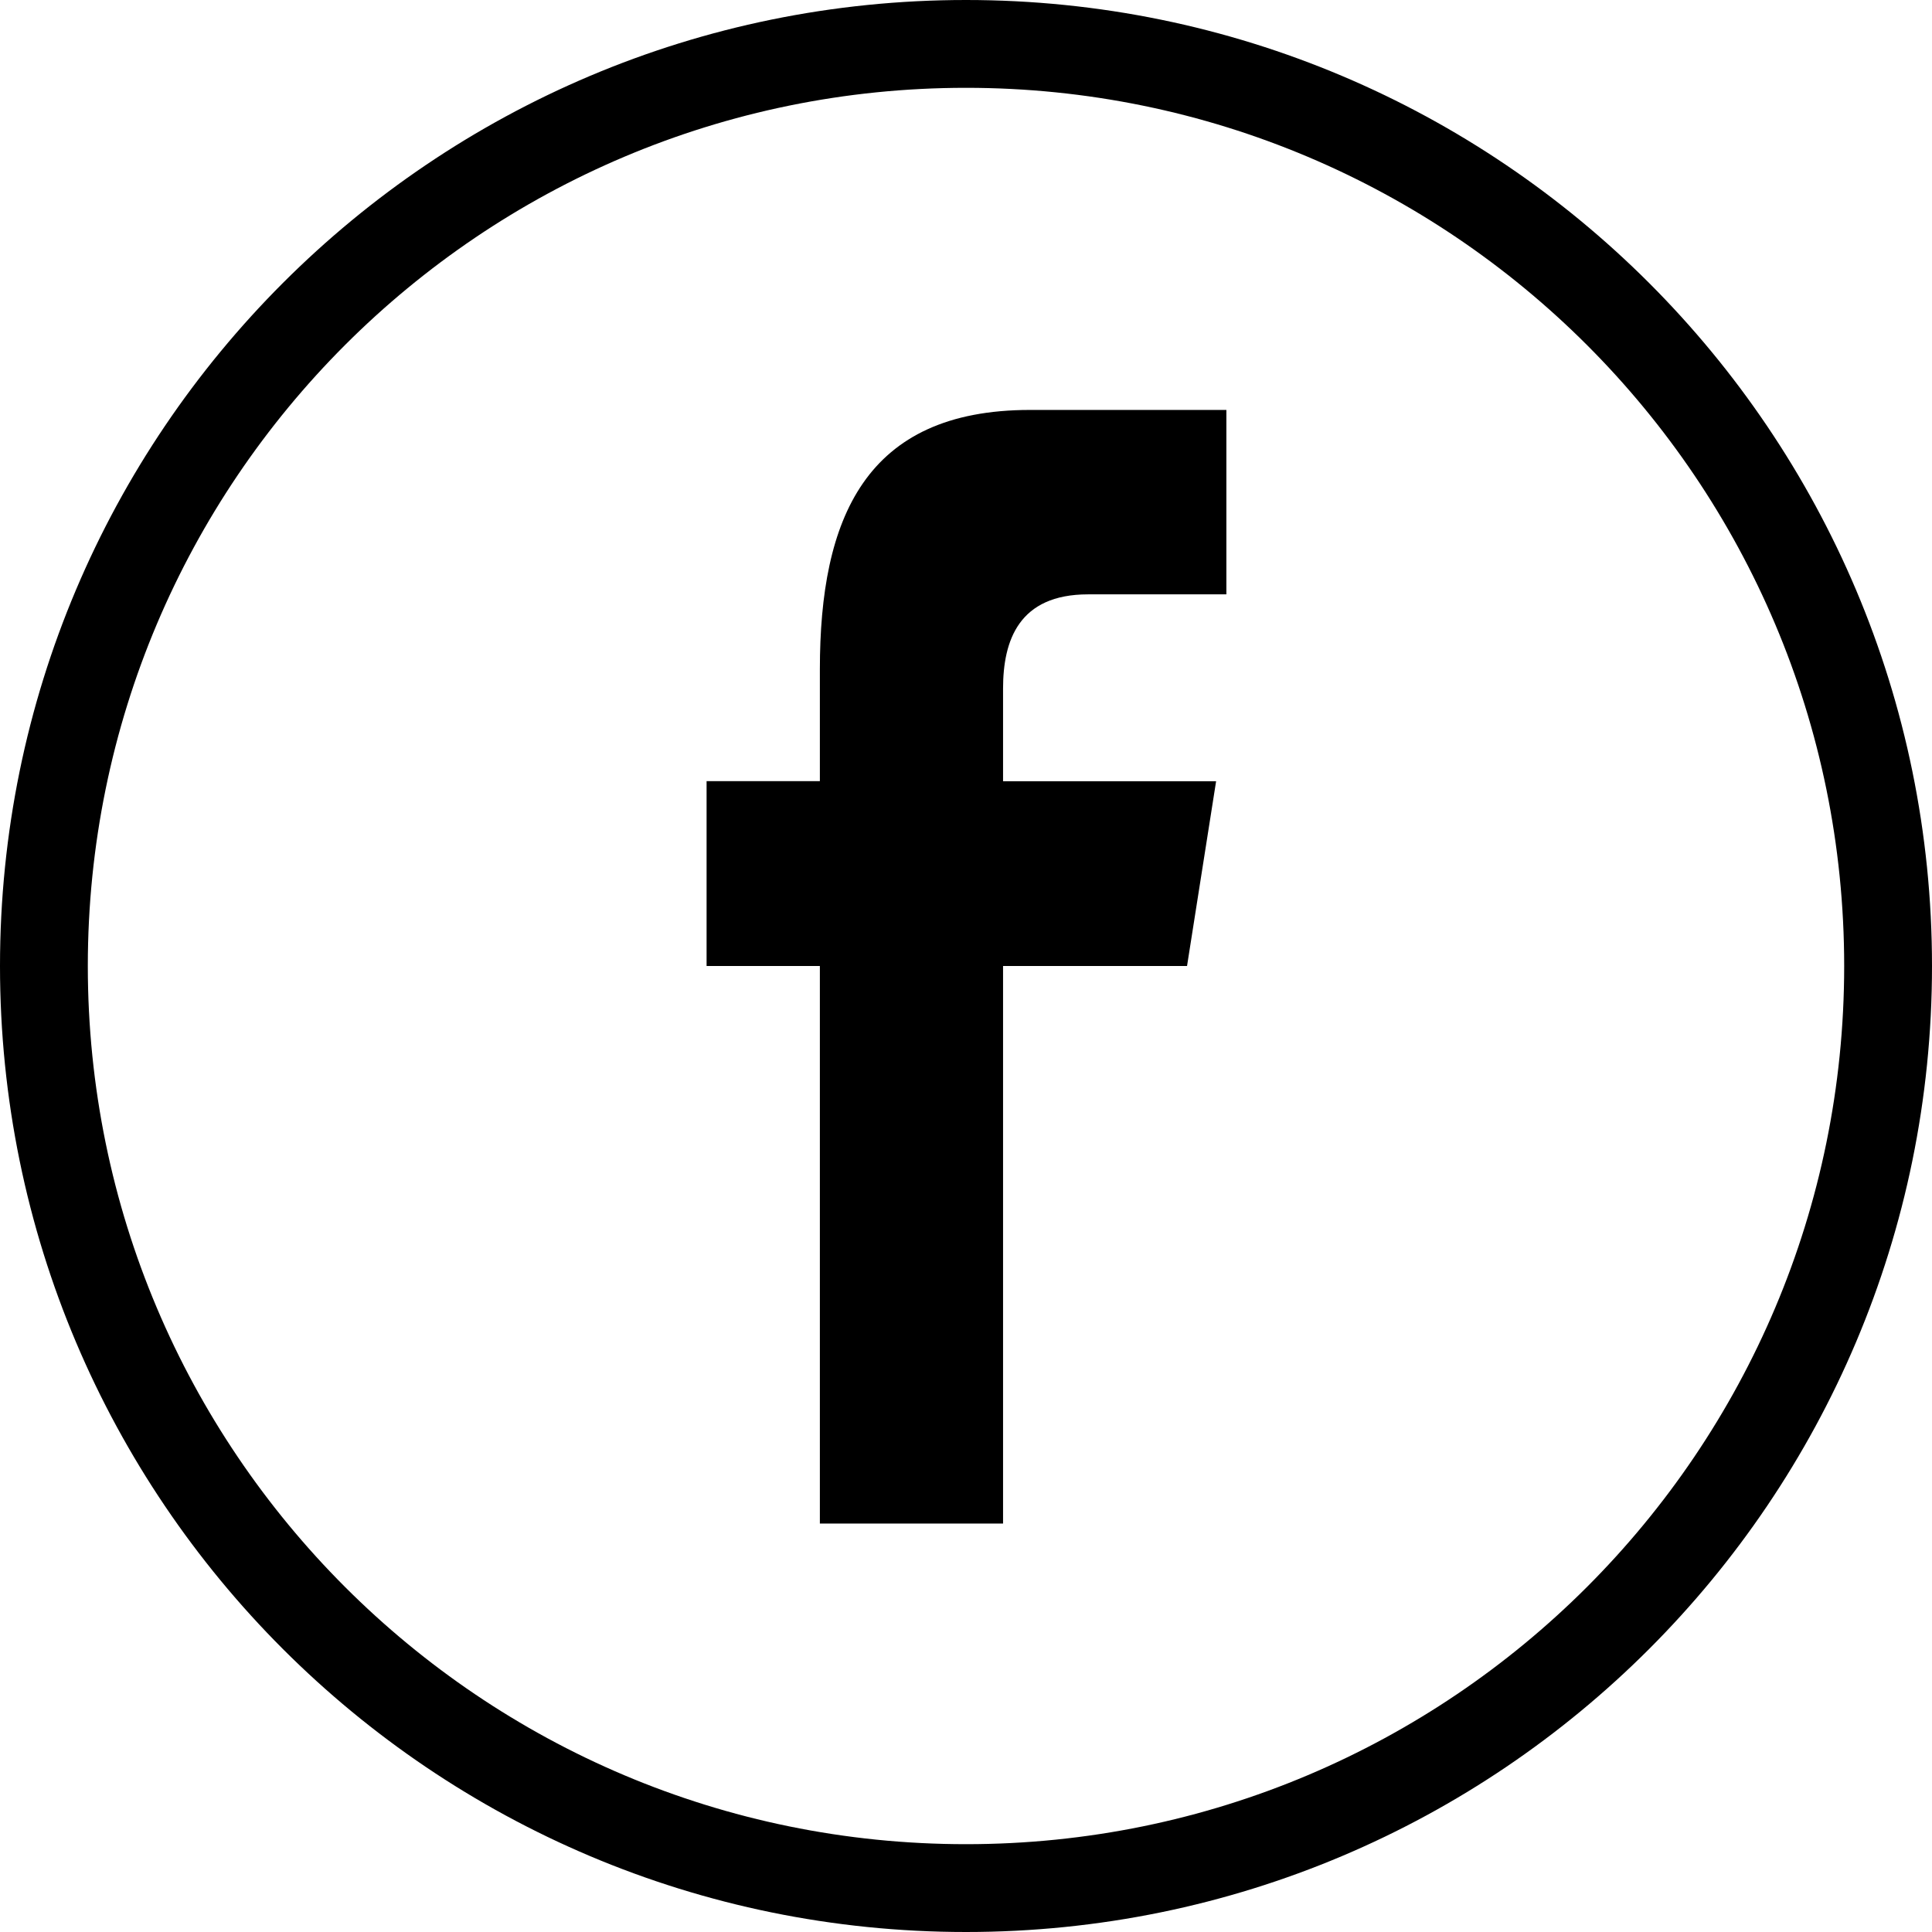
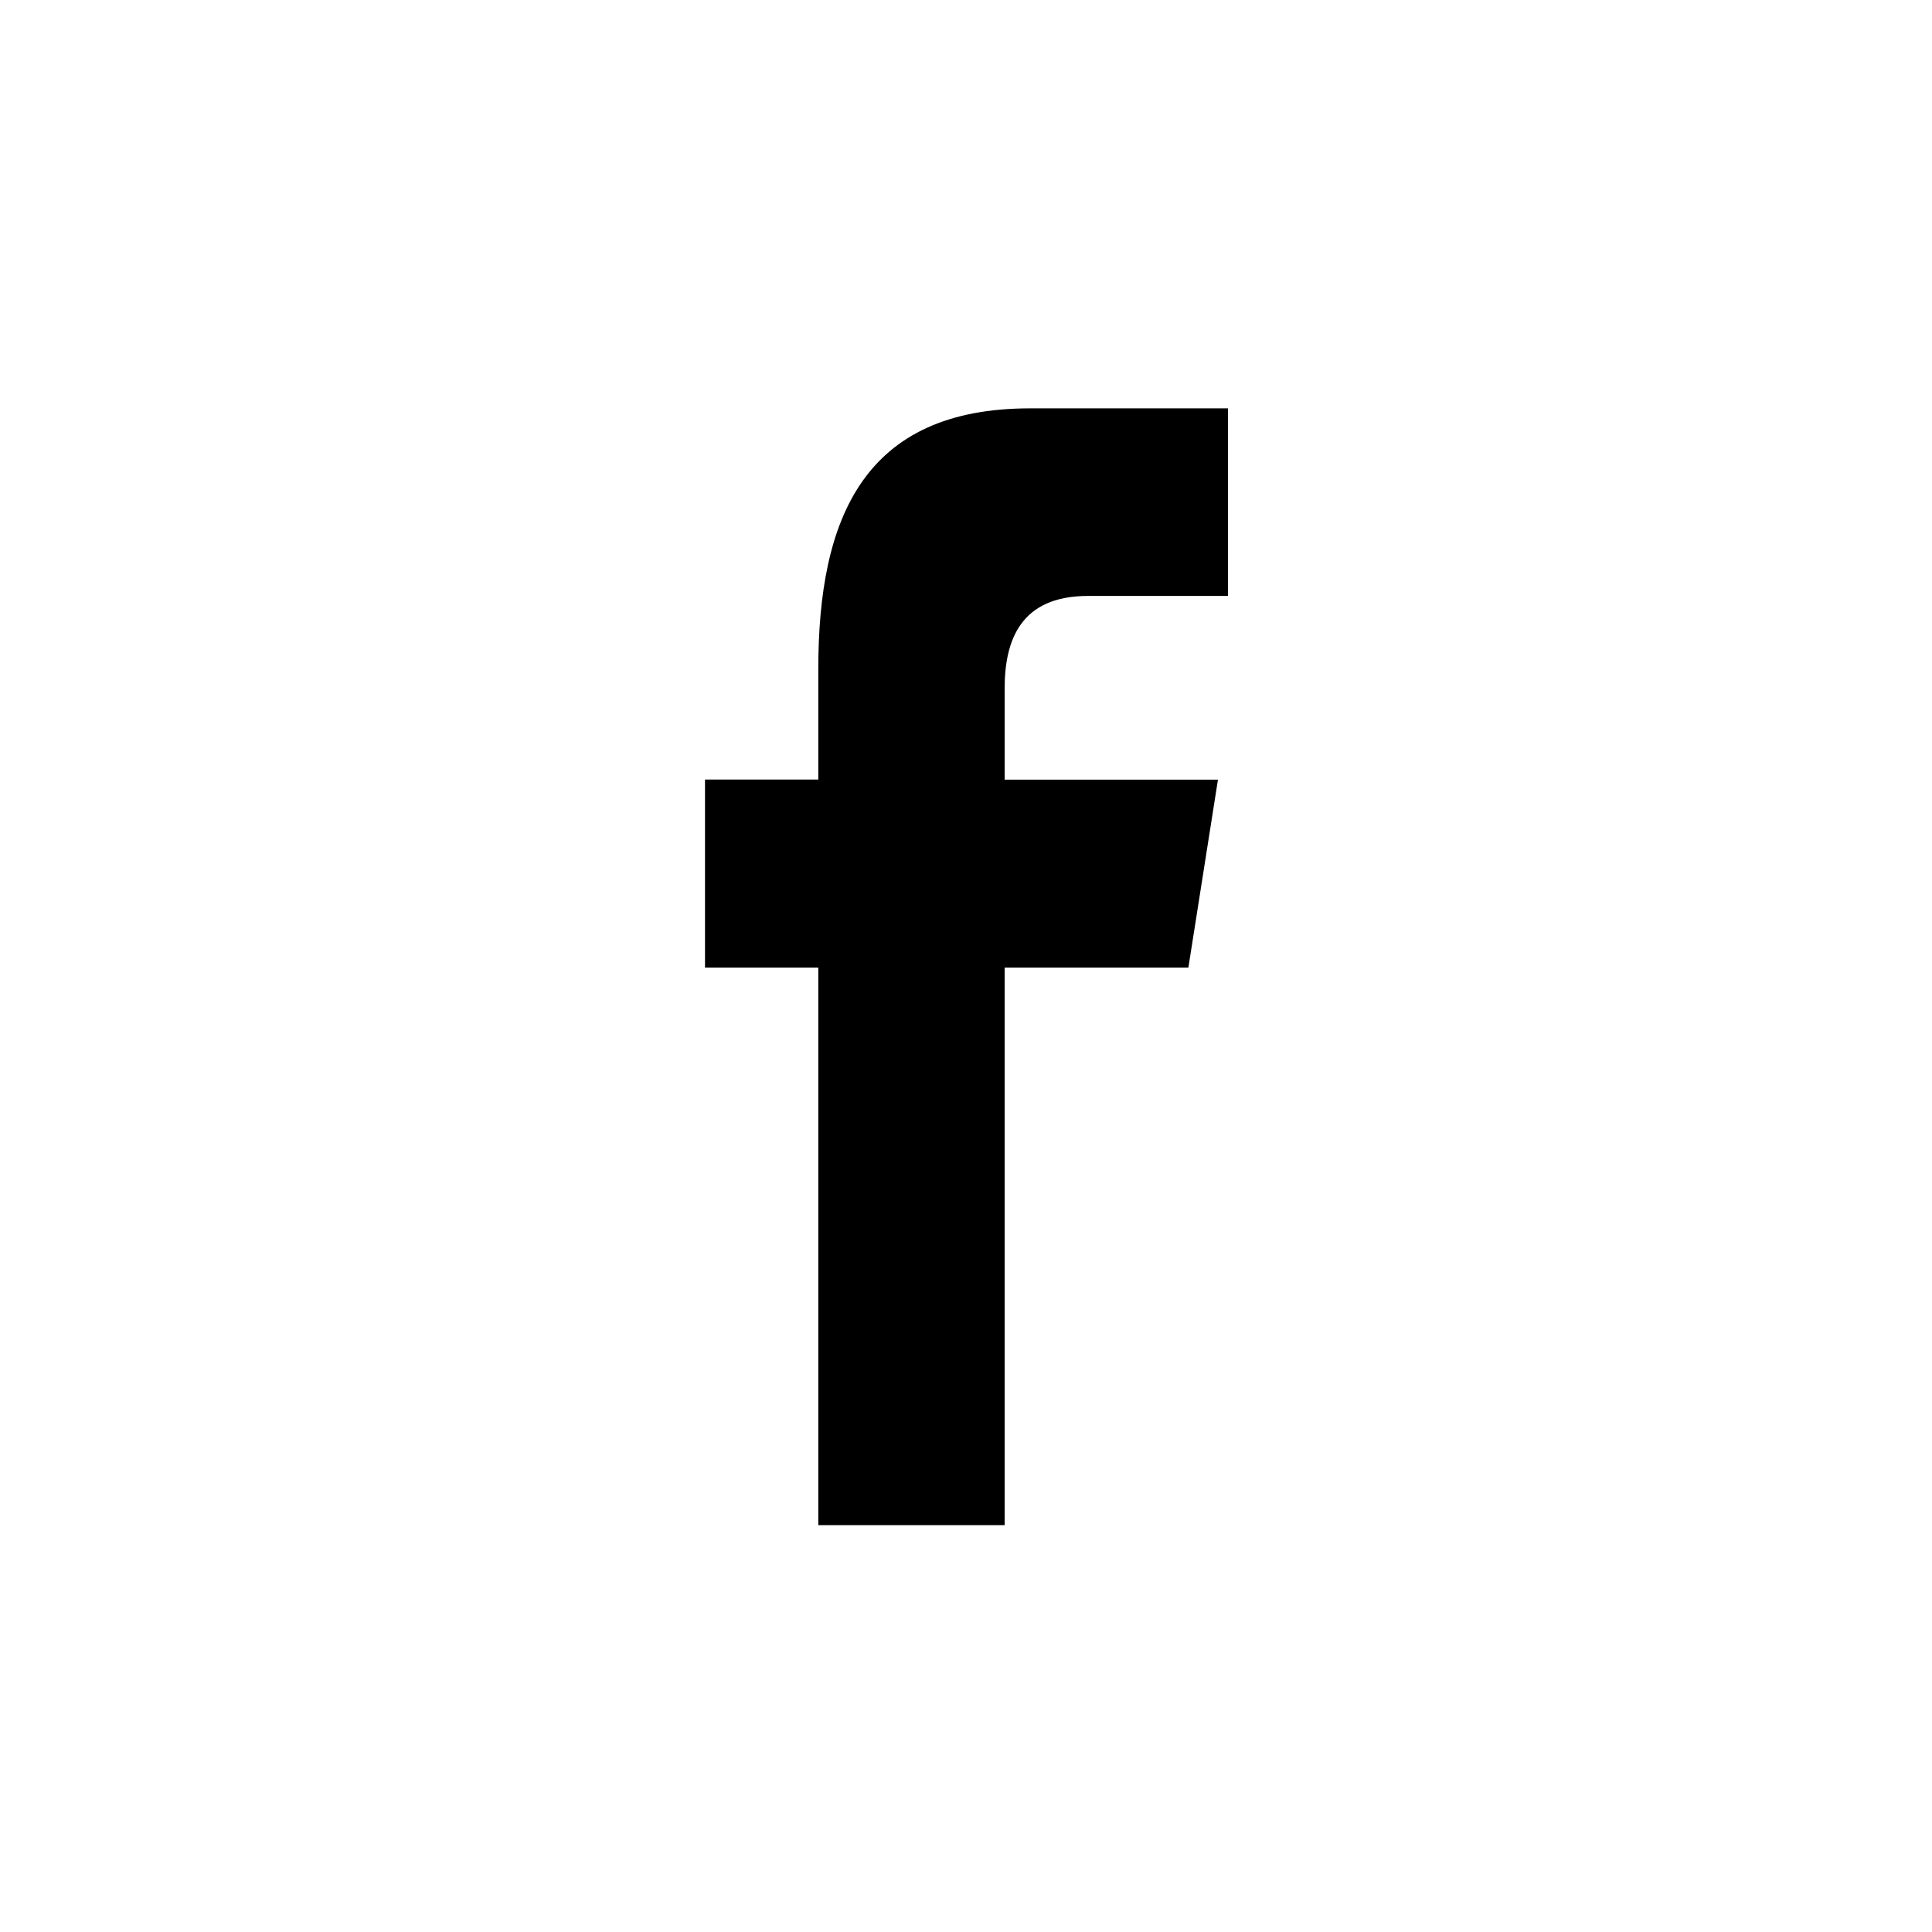
- <svg xmlns="http://www.w3.org/2000/svg" version="1.1" id="Capa_1" x="0px" y="0px" width="612px" height="612px" viewBox="0 0 612 612" style="enable-background:new 0 0 612 612;" xml:space="preserve">
+ <svg xmlns="http://www.w3.org/2000/svg" version="1.1" x="0px" y="0px" width="612px" height="612px" viewBox="0 0 612 612" style="enable-background:new 0 0 612 612;" xml:space="preserve" stroke="currentColor">
  <g>
    <g>
-       <path d="M612,306C612,137.004,474.995,0,306,0C137.004,0,0,137.004,0,306c0,168.995,137.004,306,306,306    C474.995,612,612,474.995,612,306z M27.818,306C27.818,152.36,152.36,27.818,306,27.818S584.182,152.36,584.182,306    S459.64,584.182,306,584.182S27.818,459.64,27.818,306z" />
      <path d="M317.739,482.617V306h58.279l9.208-58.529h-67.487v-29.348c0-15.272,5.007-29.849,26.928-29.849h43.813v-58.418h-62.201    c-52.298,0-66.569,34.438-66.569,82.175v35.413h-35.885V306h35.885v176.617H317.739L317.739,482.617z" />
    </g>
  </g>
-   <g>
- </g>
-   <g>
- </g>
-   <g>
- </g>
-   <g>
- </g>
-   <g>
- </g>
-   <g>
- </g>
-   <g>
- </g>
-   <g>
- </g>
-   <g>
- </g>
-   <g>
- </g>
-   <g>
- </g>
-   <g>
- </g>
-   <g>
- </g>
-   <g>
- </g>
-   <g>
- </g>
</svg>
